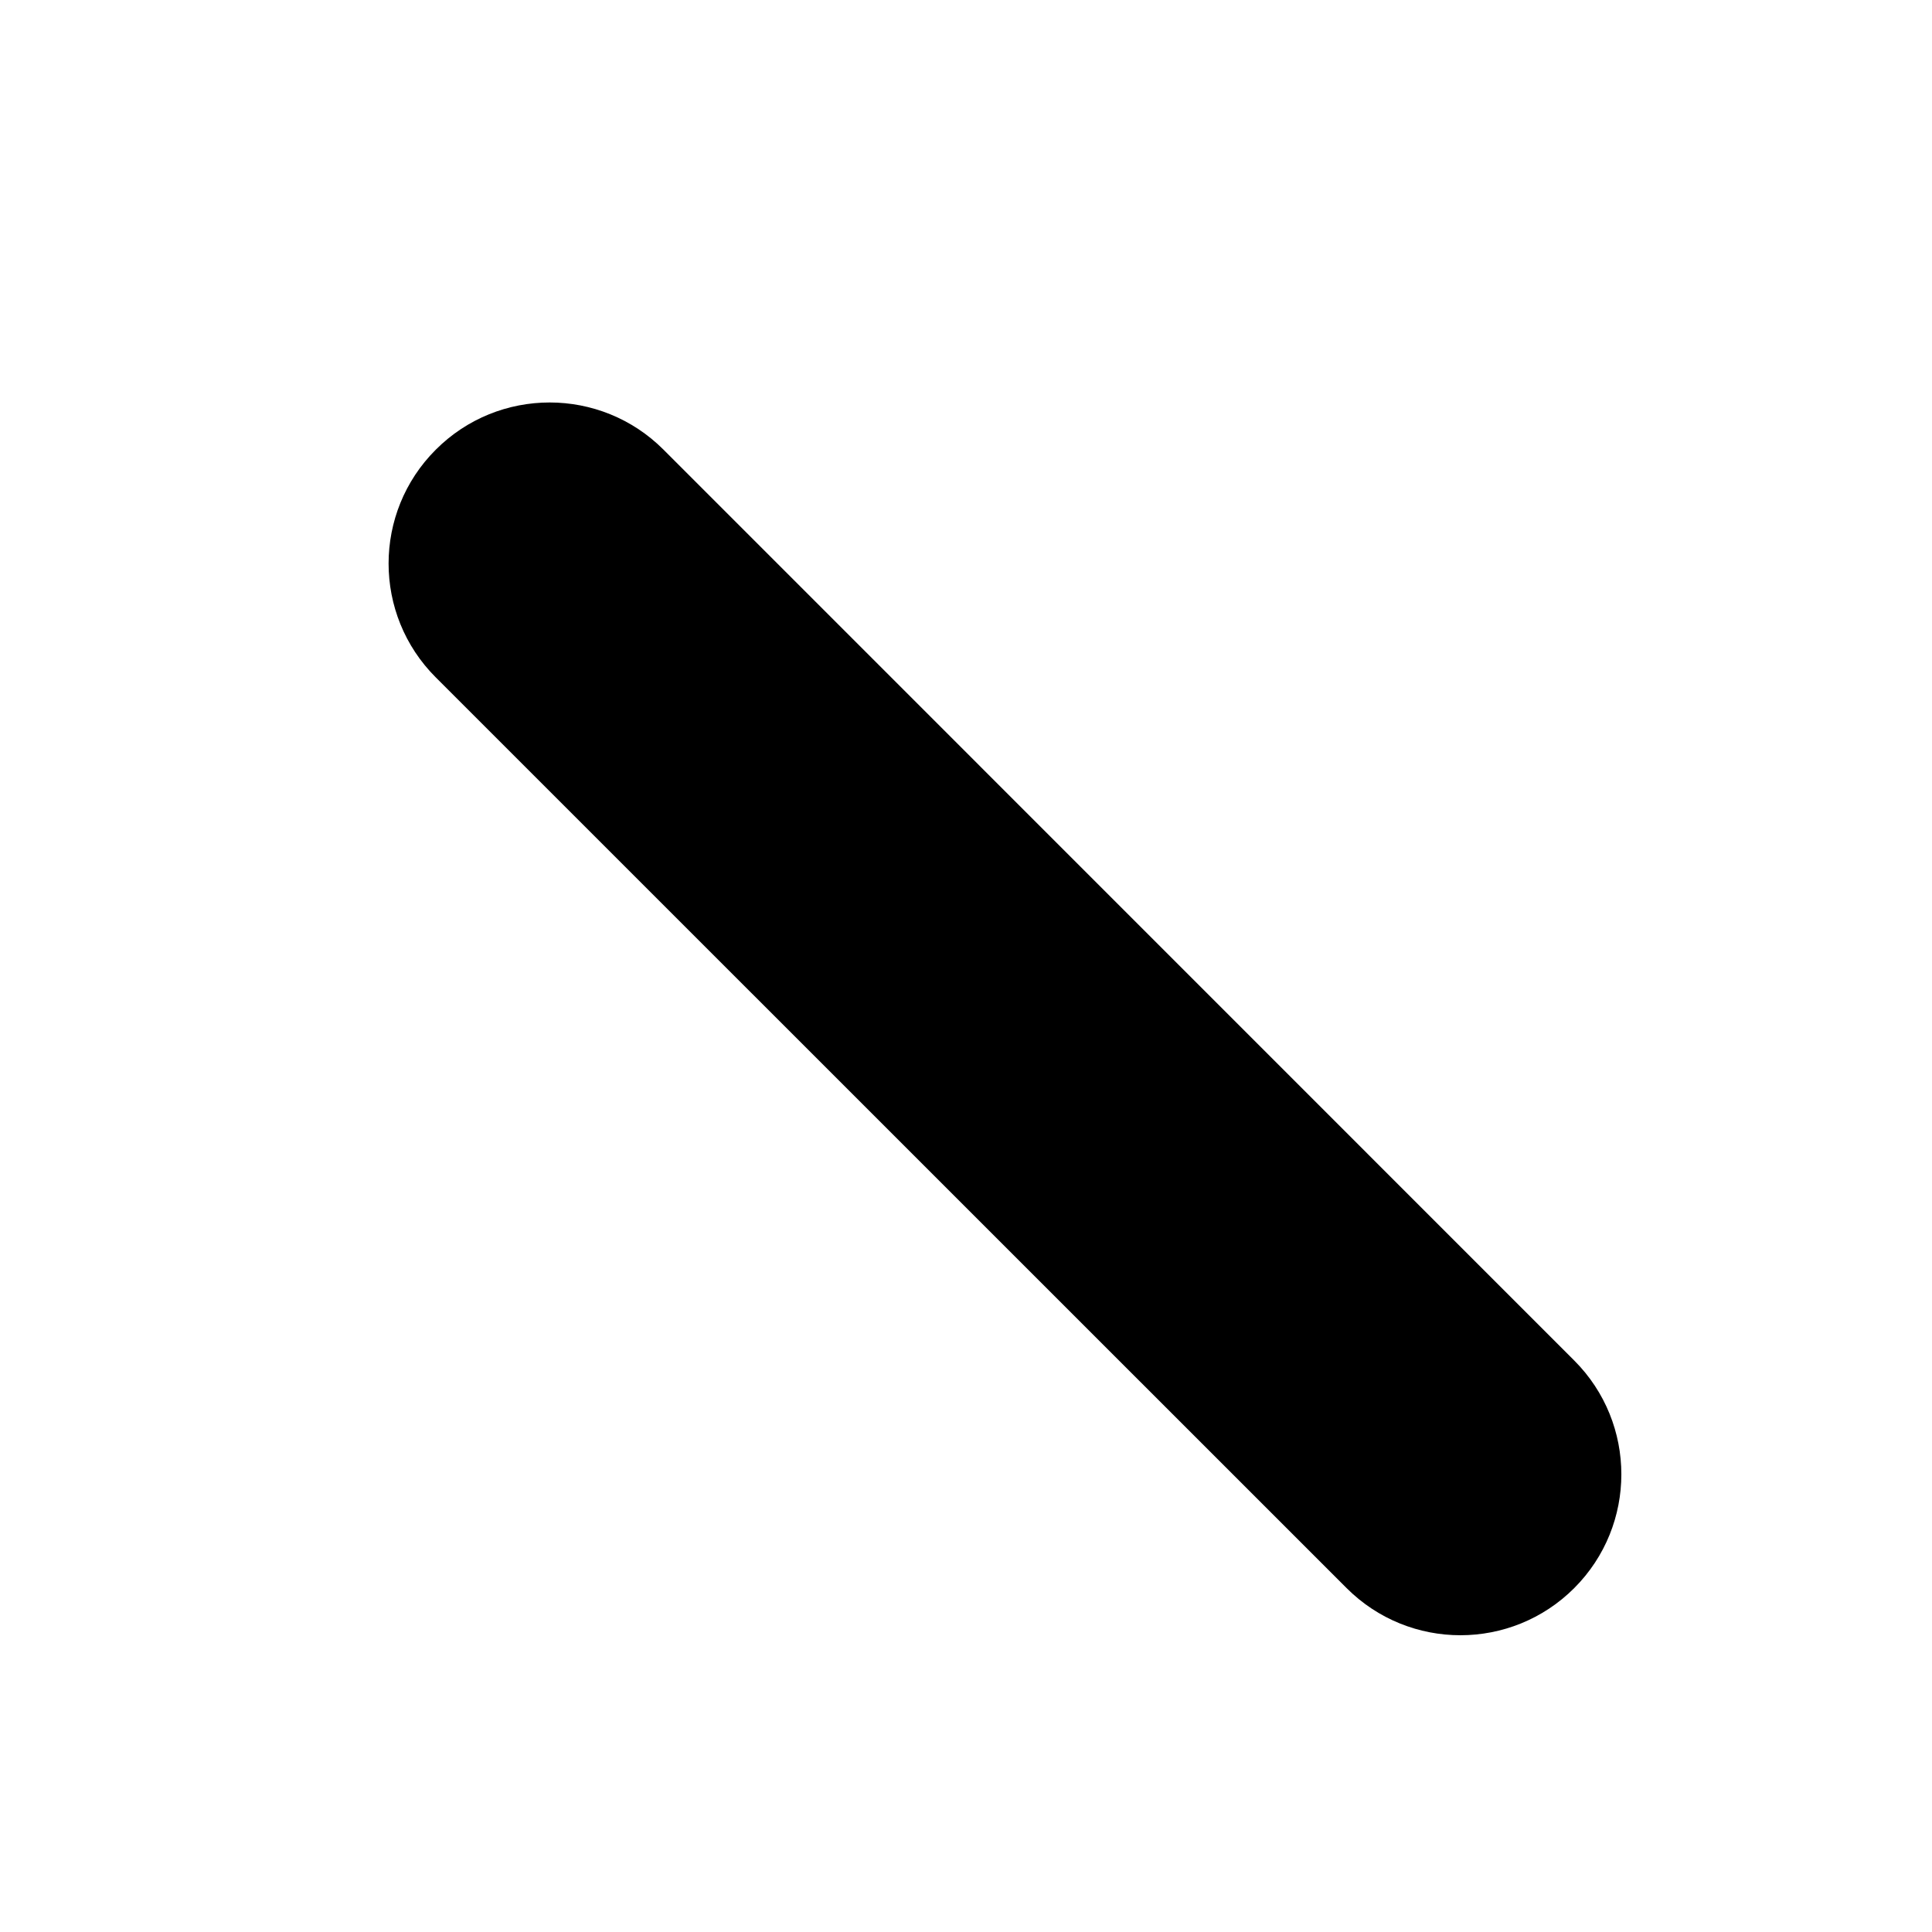
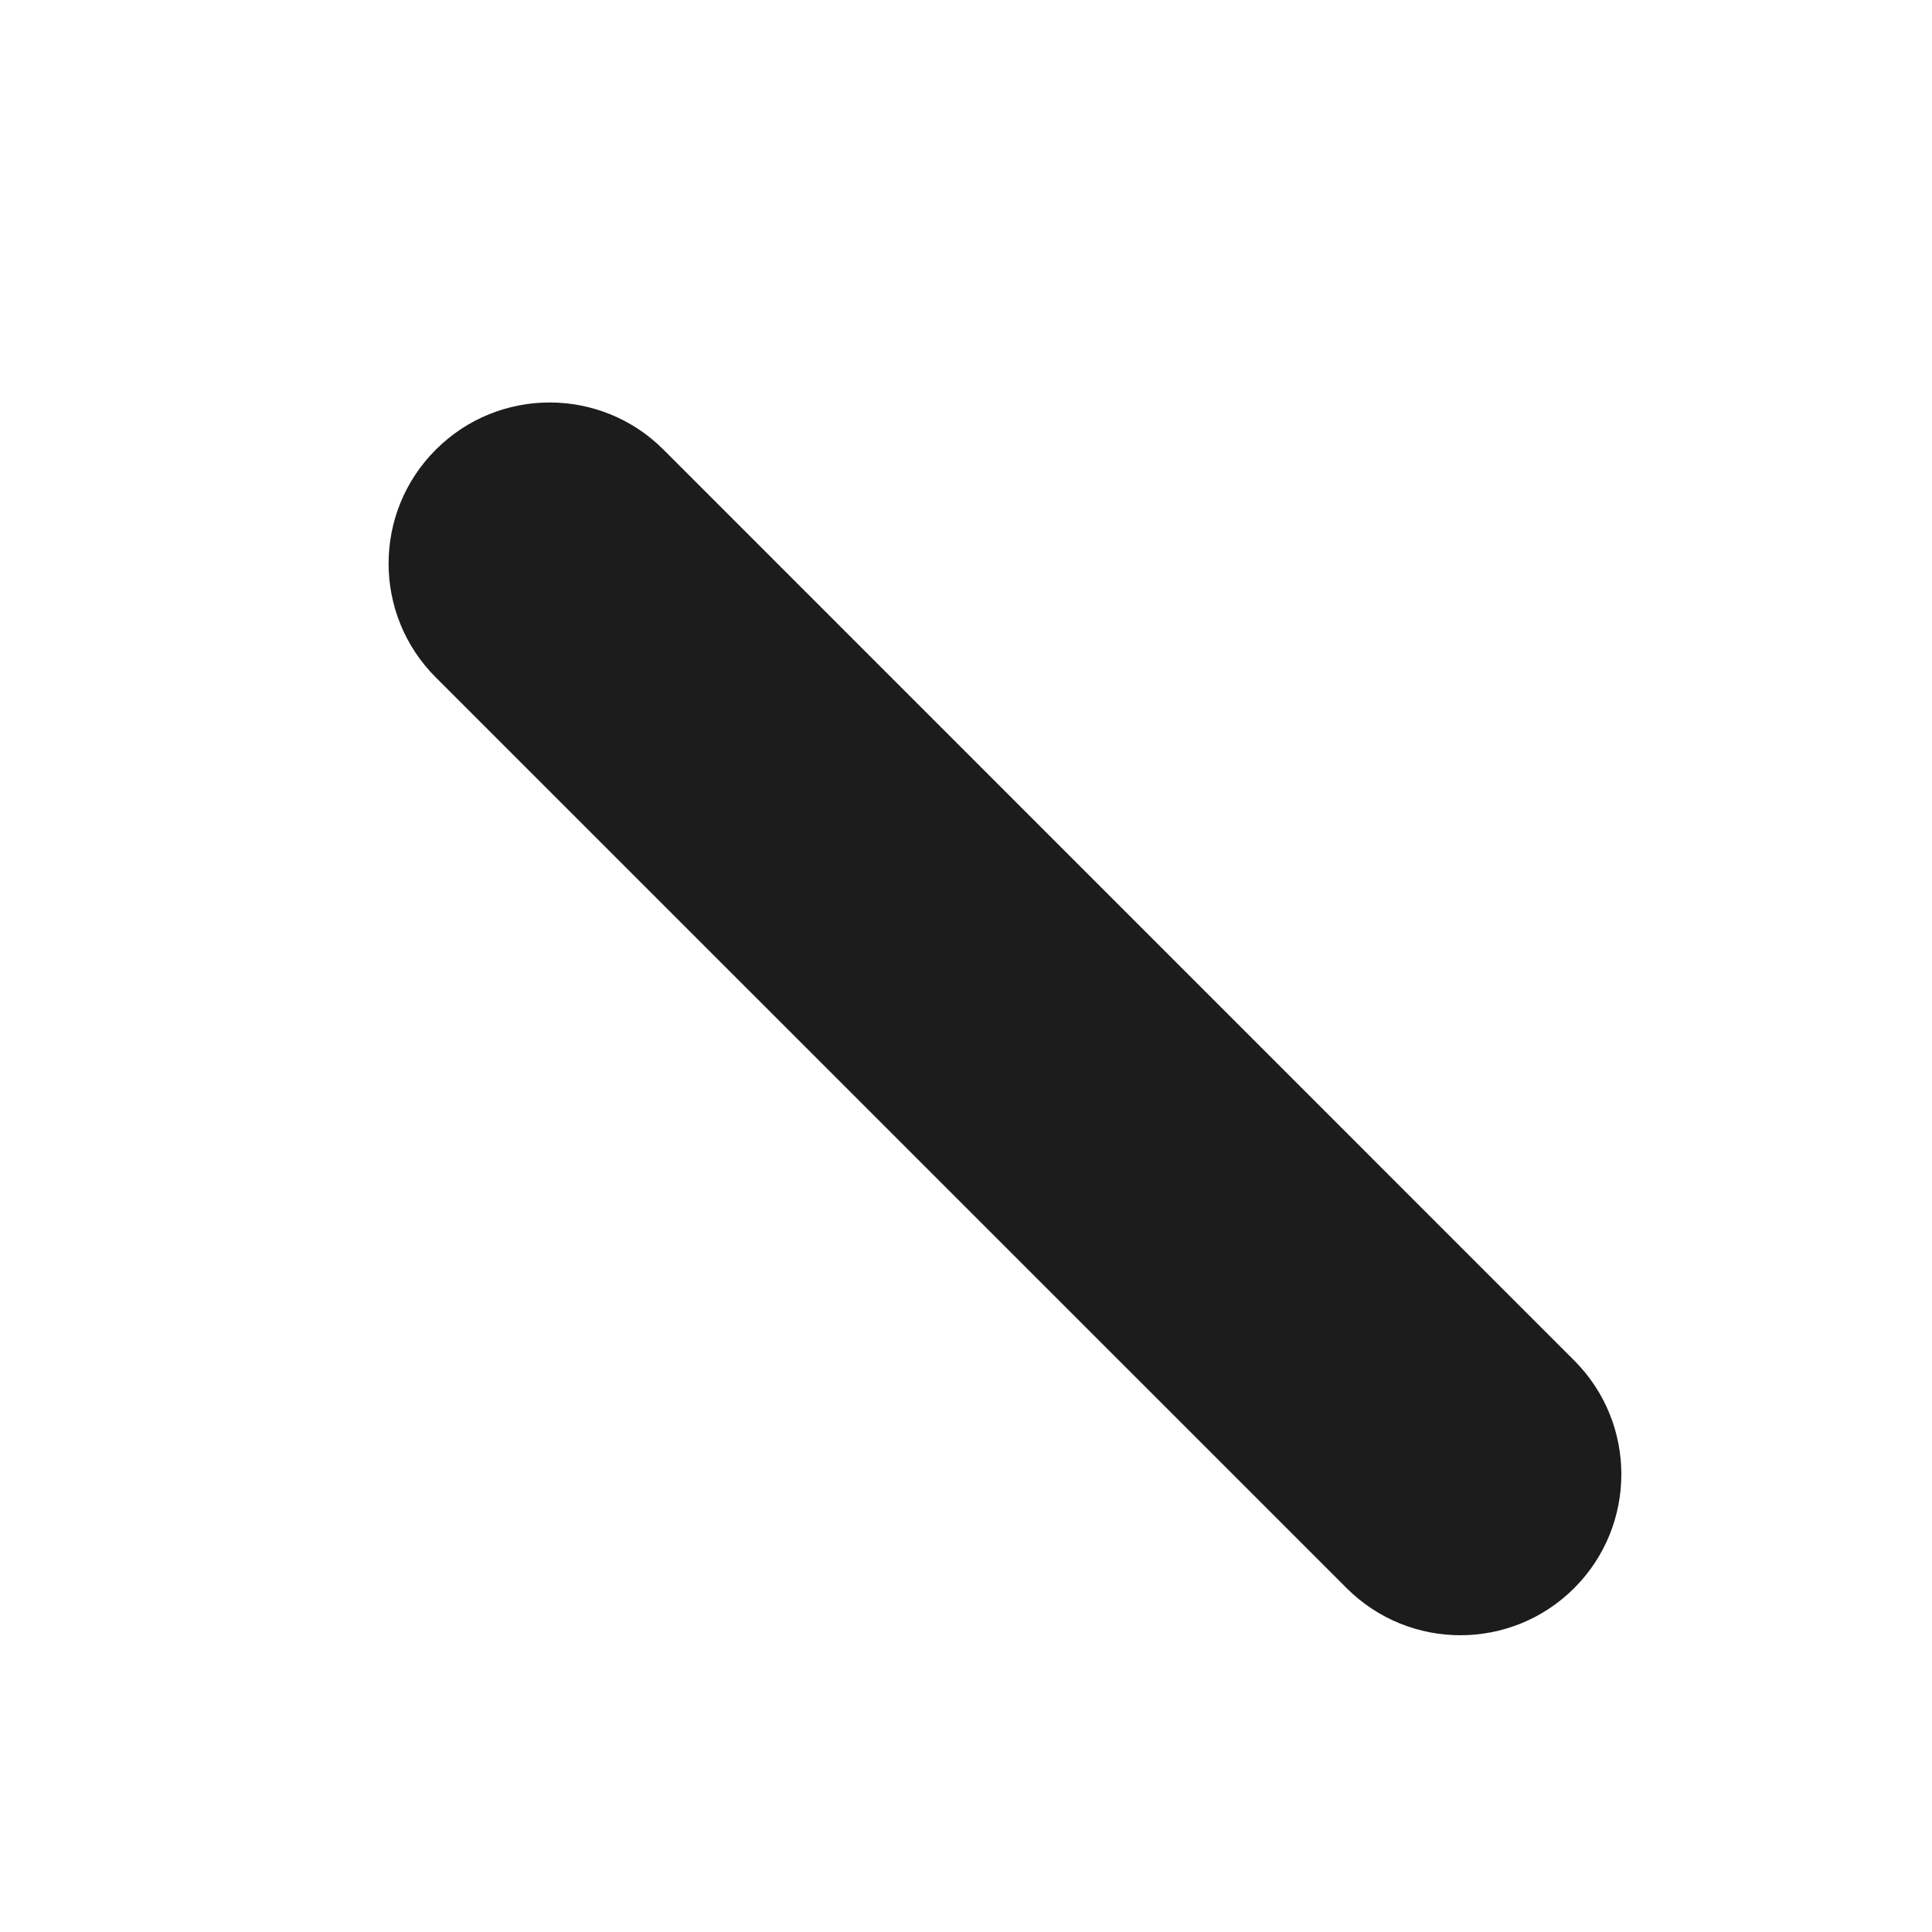
<svg xmlns="http://www.w3.org/2000/svg" id="vector" width="16" height="16" viewBox="0 0 16 16">
-   <path fill="@color/nt_1C1C1C_F2F2F2" d="M5.495,3.724L13.037,11.267A1.333,1.333 90,0 1,13.037 13.152L13.037,13.152A1.333,1.333 90,0 1,11.152 13.152L3.609,5.61A1.333,1.333 0,0 1,3.609 3.724L3.609,3.724A1.333,1.333 90,0 1,5.495 3.724z" id="path_0" />
+   <path fill="#1C1C1C" d="M5.495,3.724L13.037,11.267A1.333,1.333 90,0 1,13.037 13.152L13.037,13.152A1.333,1.333 90,0 1,11.152 13.152L3.609,5.61A1.333,1.333 0,0 1,3.609 3.724L3.609,3.724A1.333,1.333 90,0 1,5.495 3.724z" id="path_0" />
</svg>
